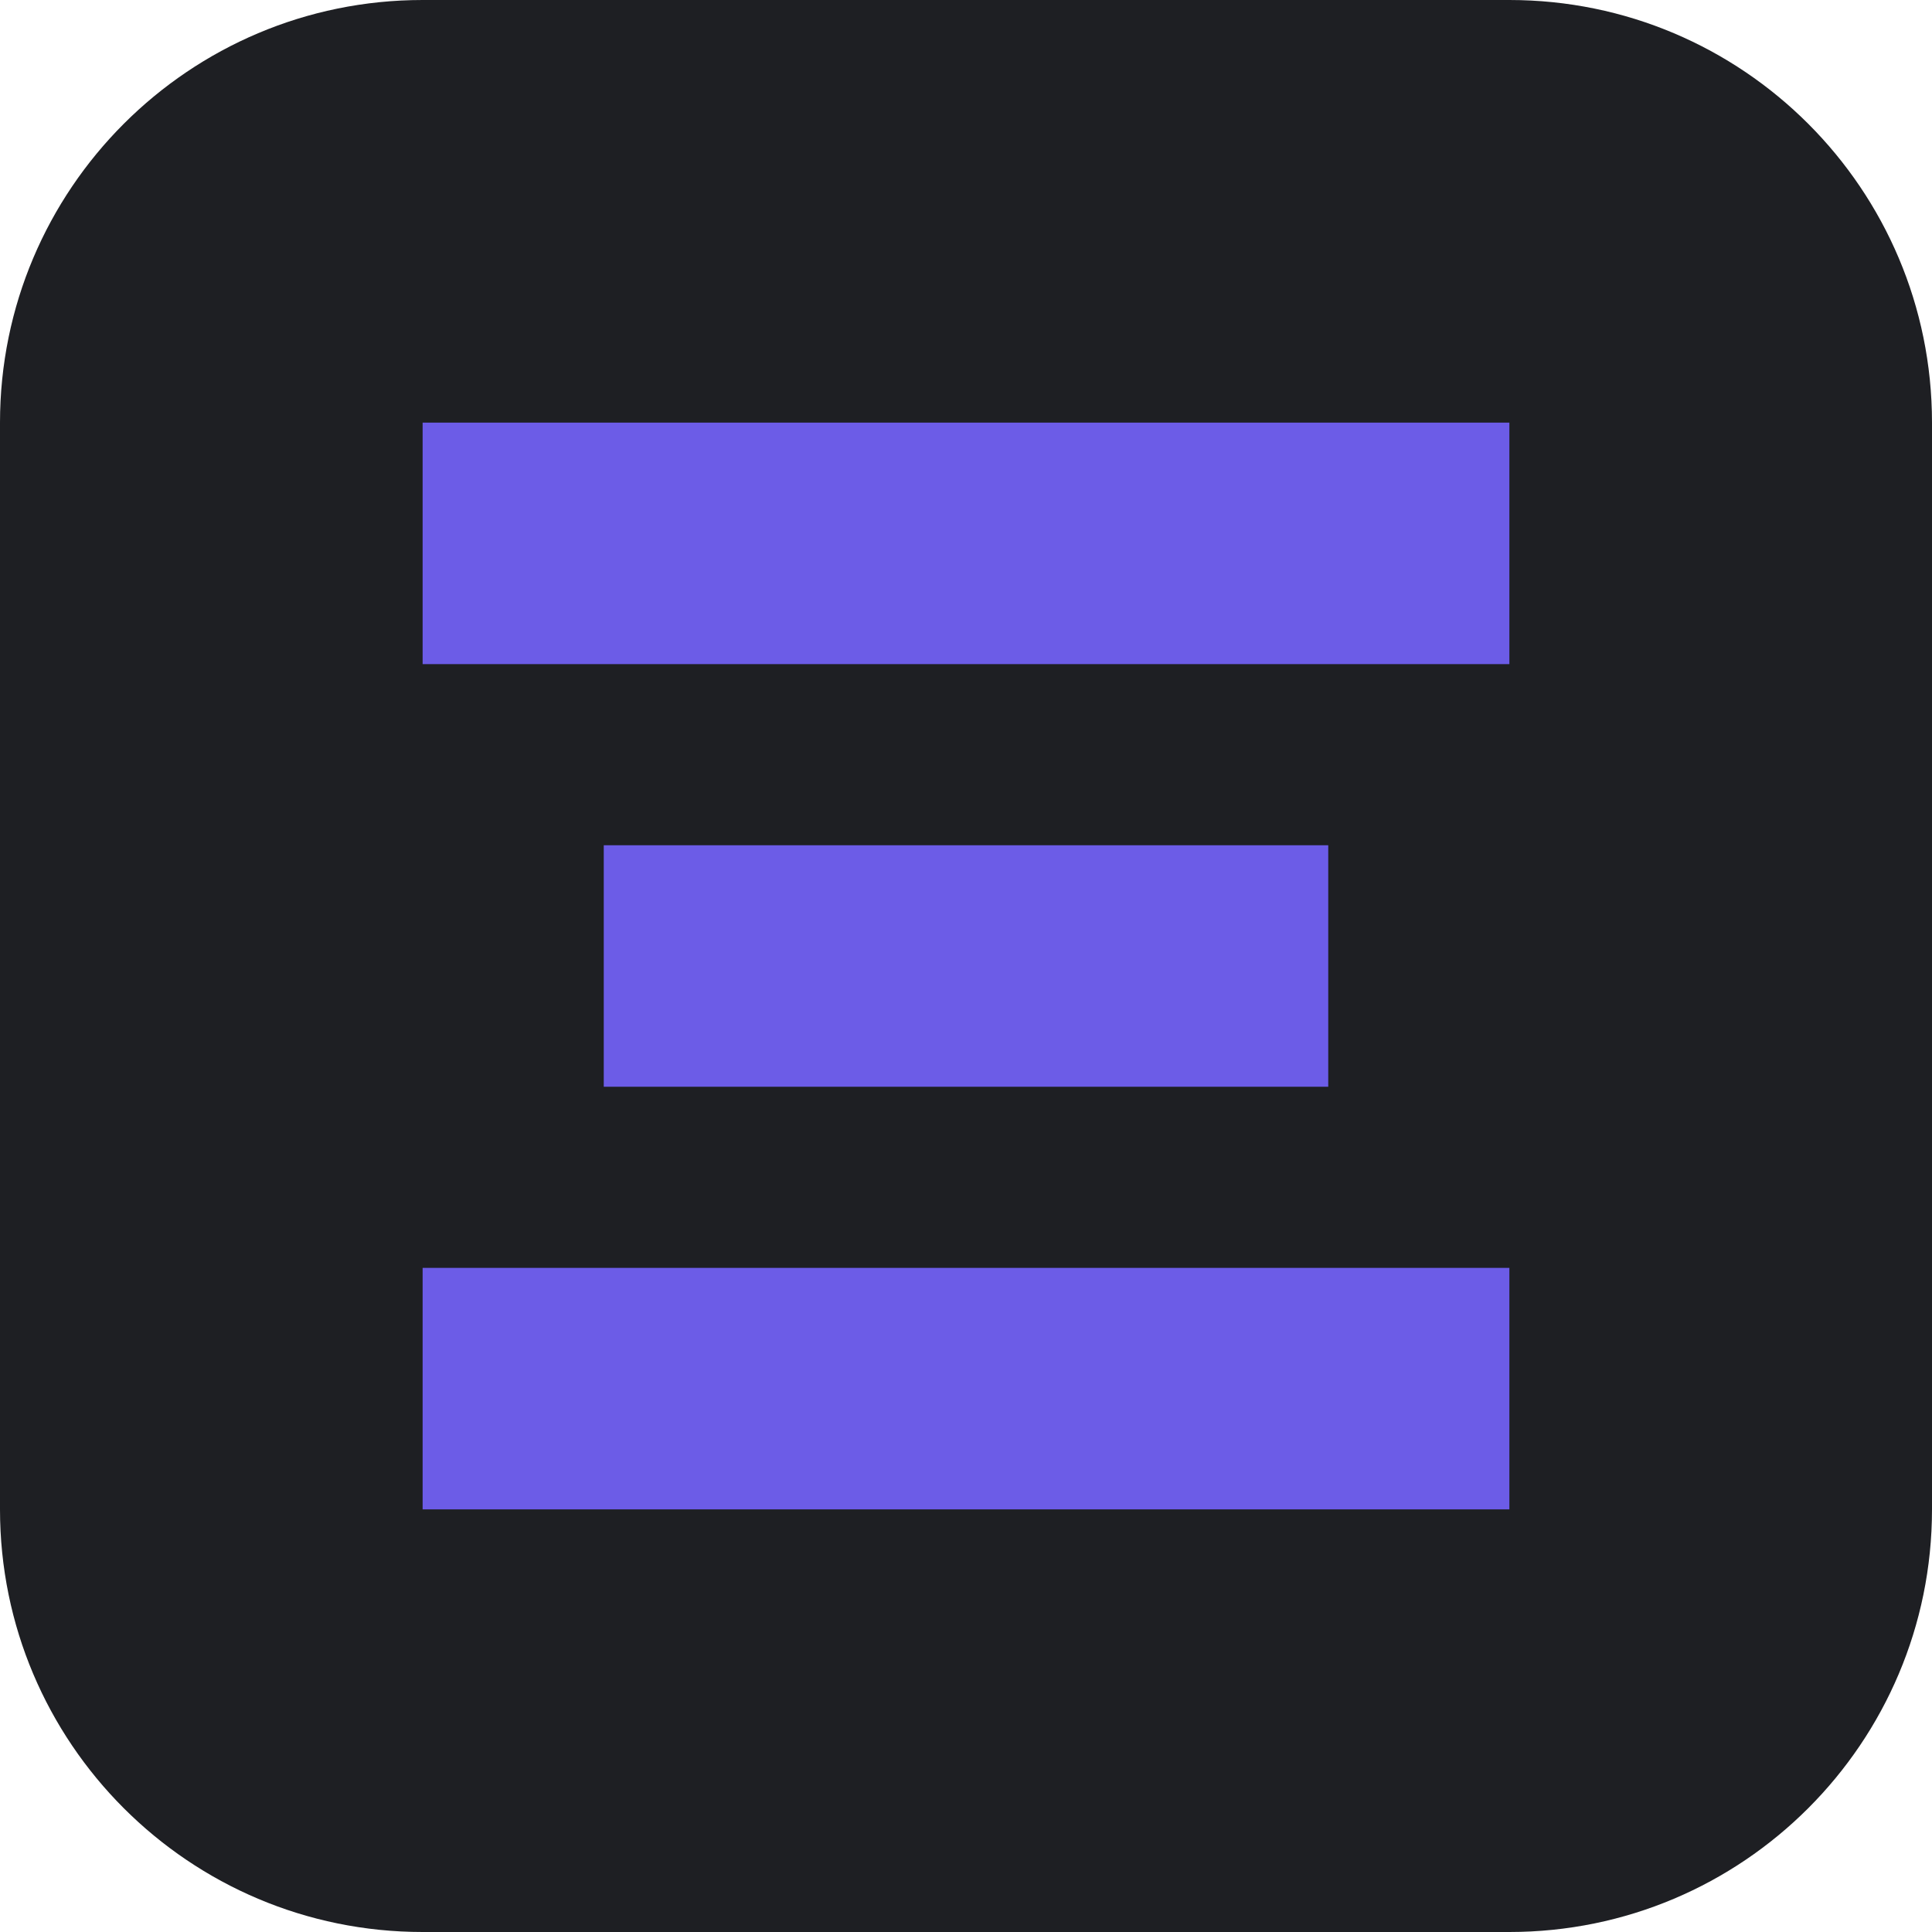
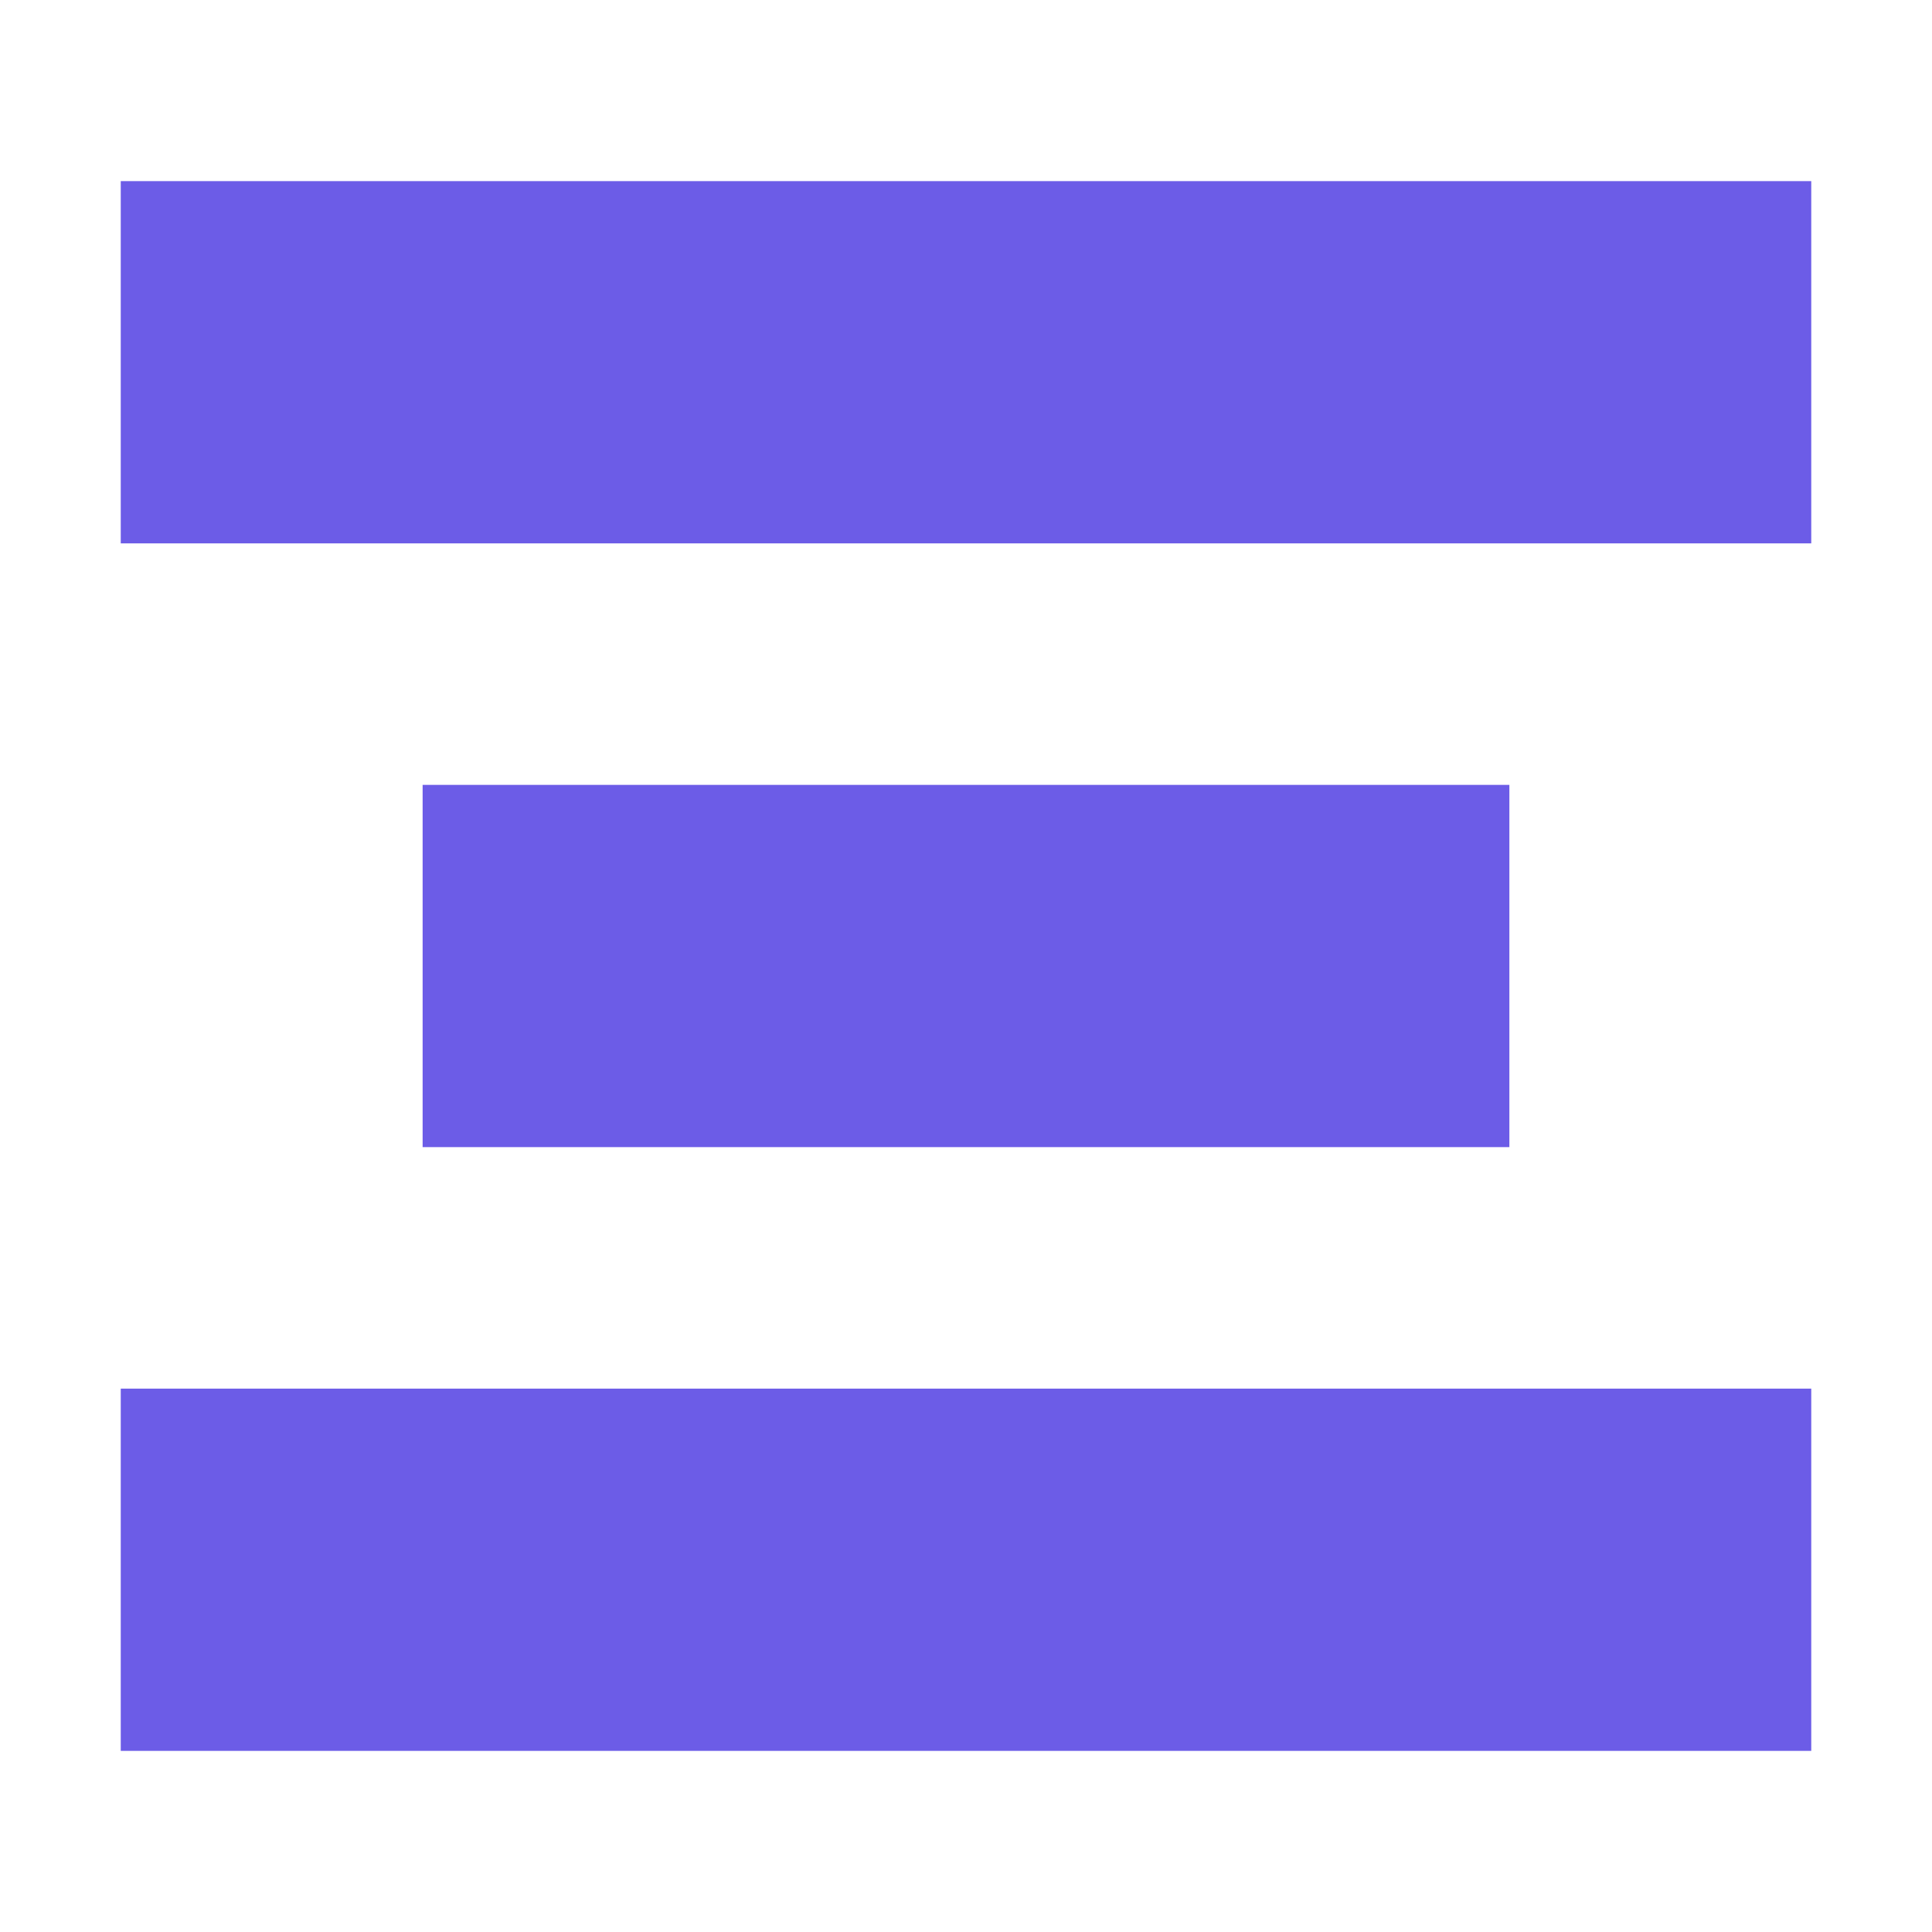
<svg xmlns="http://www.w3.org/2000/svg" viewBox="0 0 32 32" width="32" height="32">
-   <rect width="32" height="32" rx="7" fill="#1E1F23" />
  <g fill="#6C5CE7">
-     <rect x="7" y="7" width="18" height="4" />
-     <rect x="10" y="14" width="12" height="4" />
-     <rect x="7" y="21" width="18" height="4" />
+     <rect x="2" y="3" width="28" height="6" />
+     <rect x="7" y="13" width="18" height="6" />
+     <rect x="2" y="23" width="28" height="6" />
  </g>
</svg>
